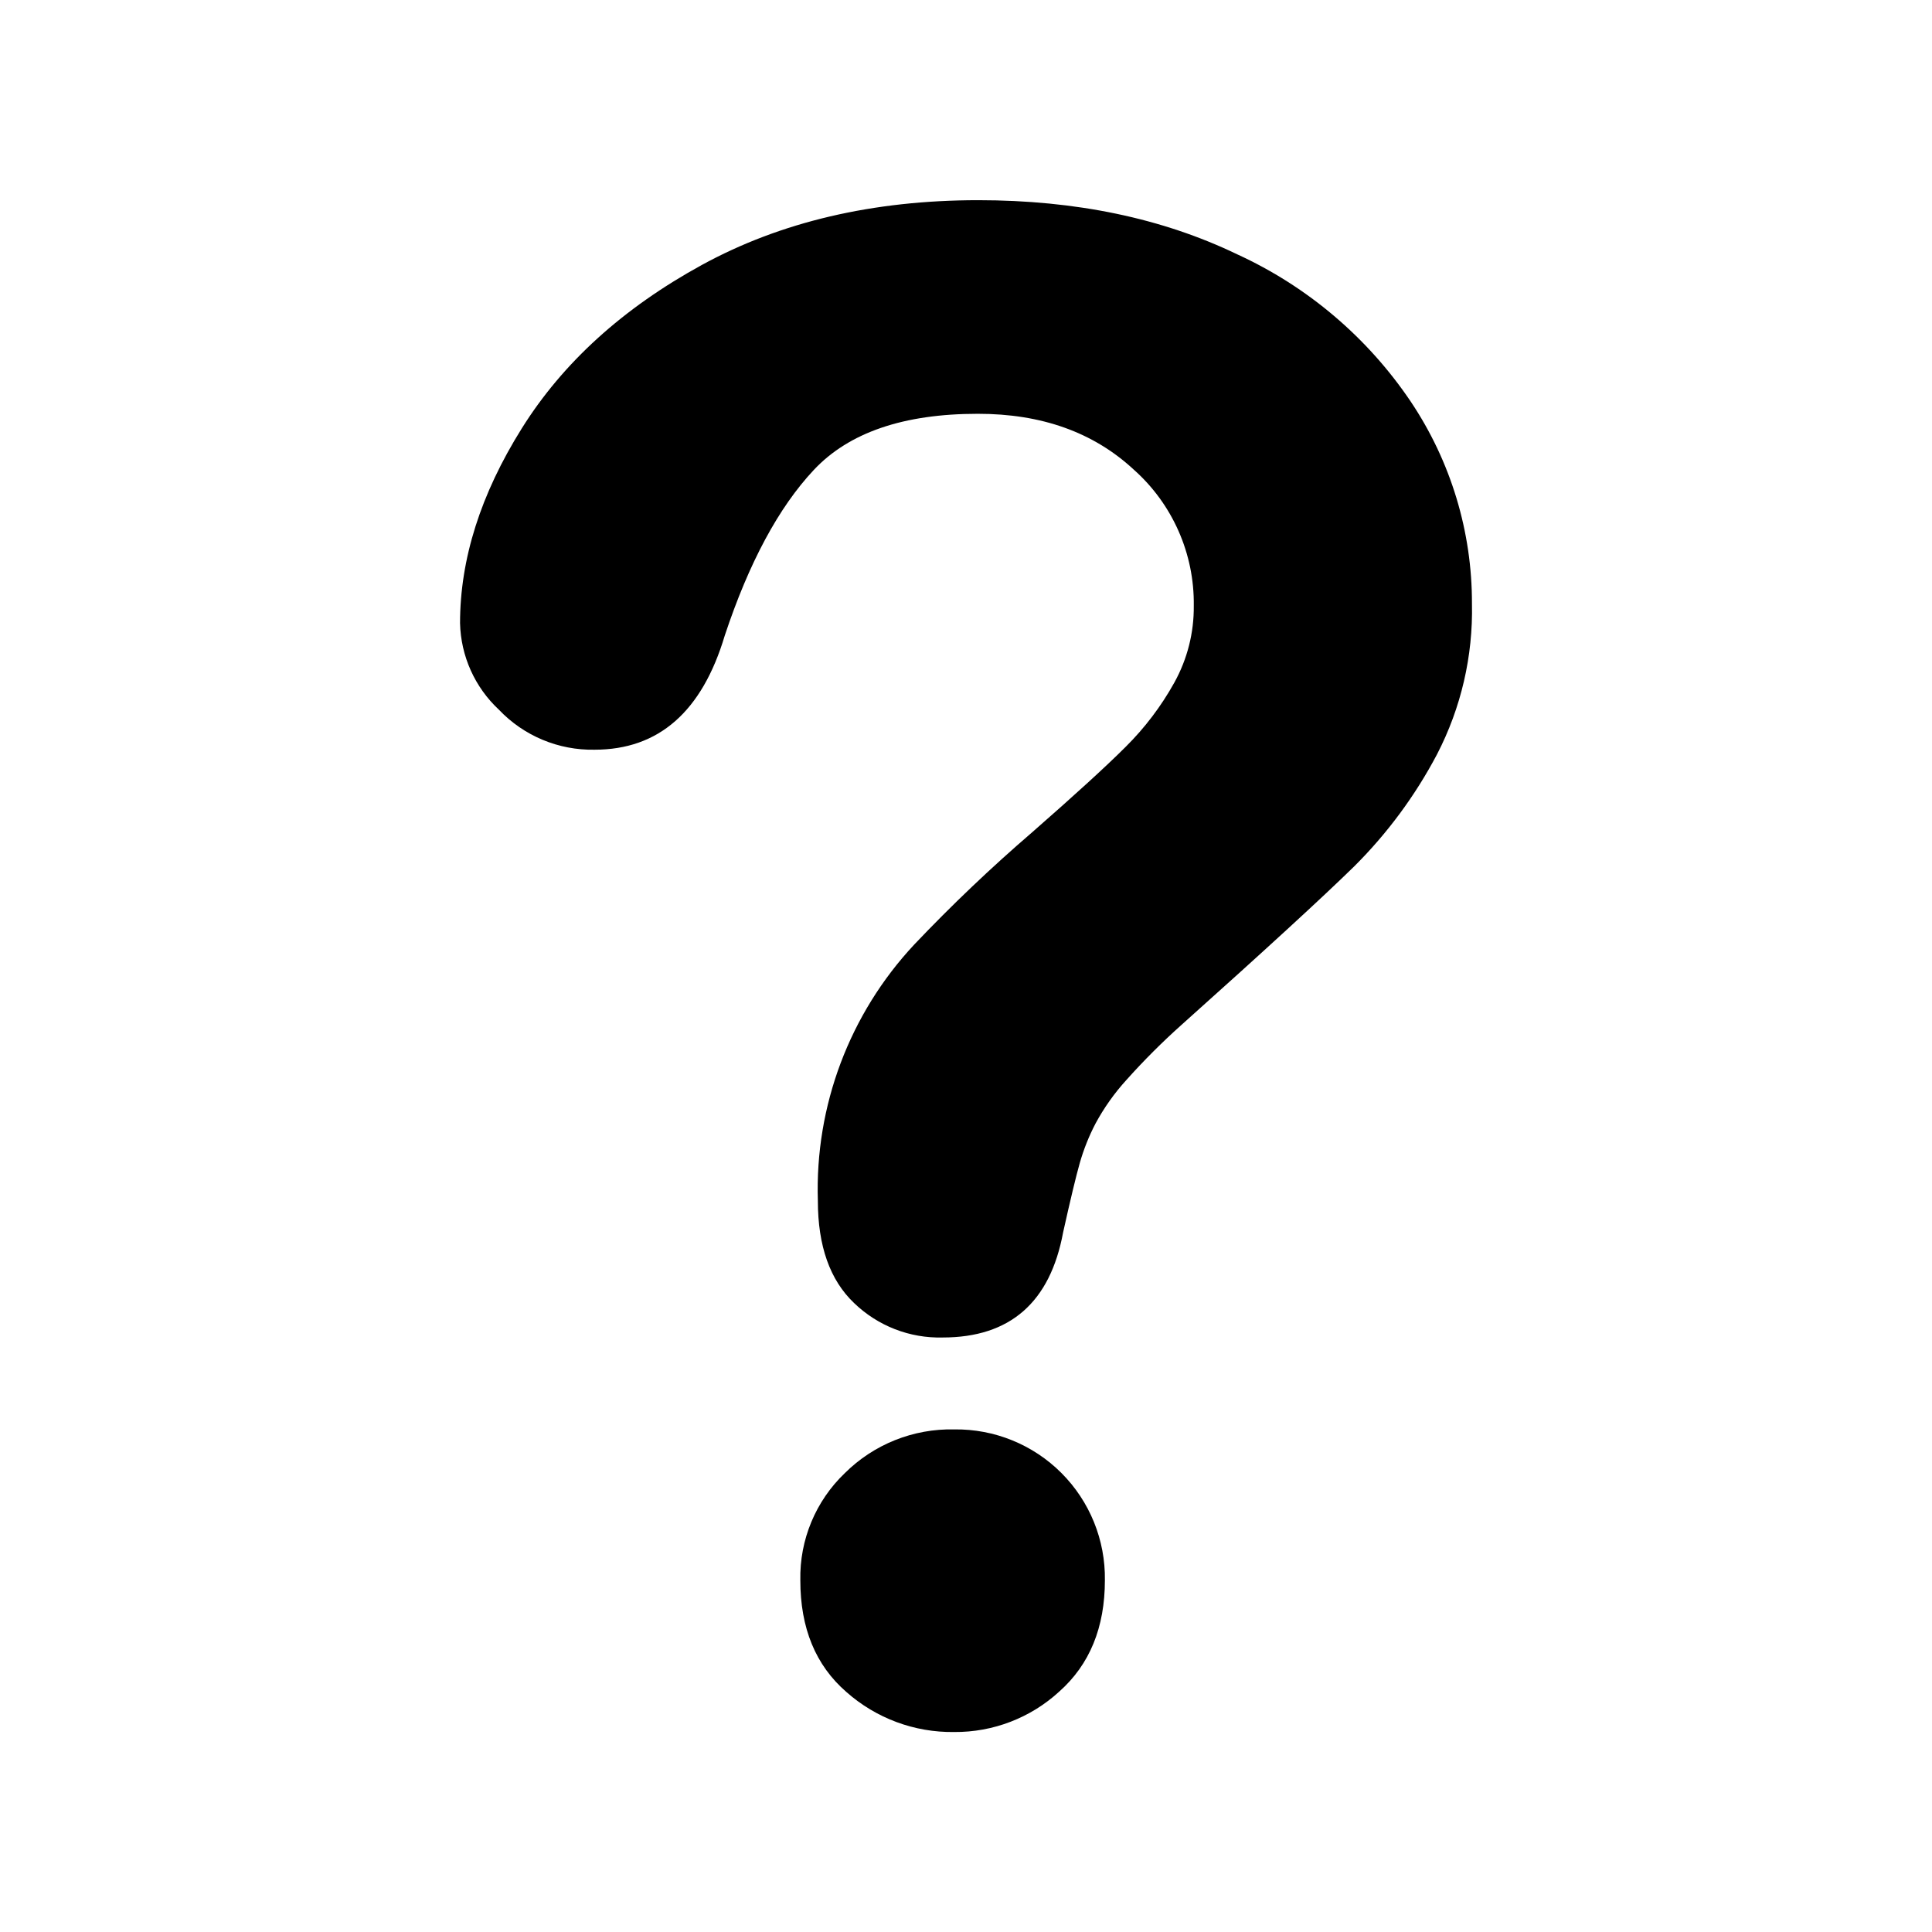
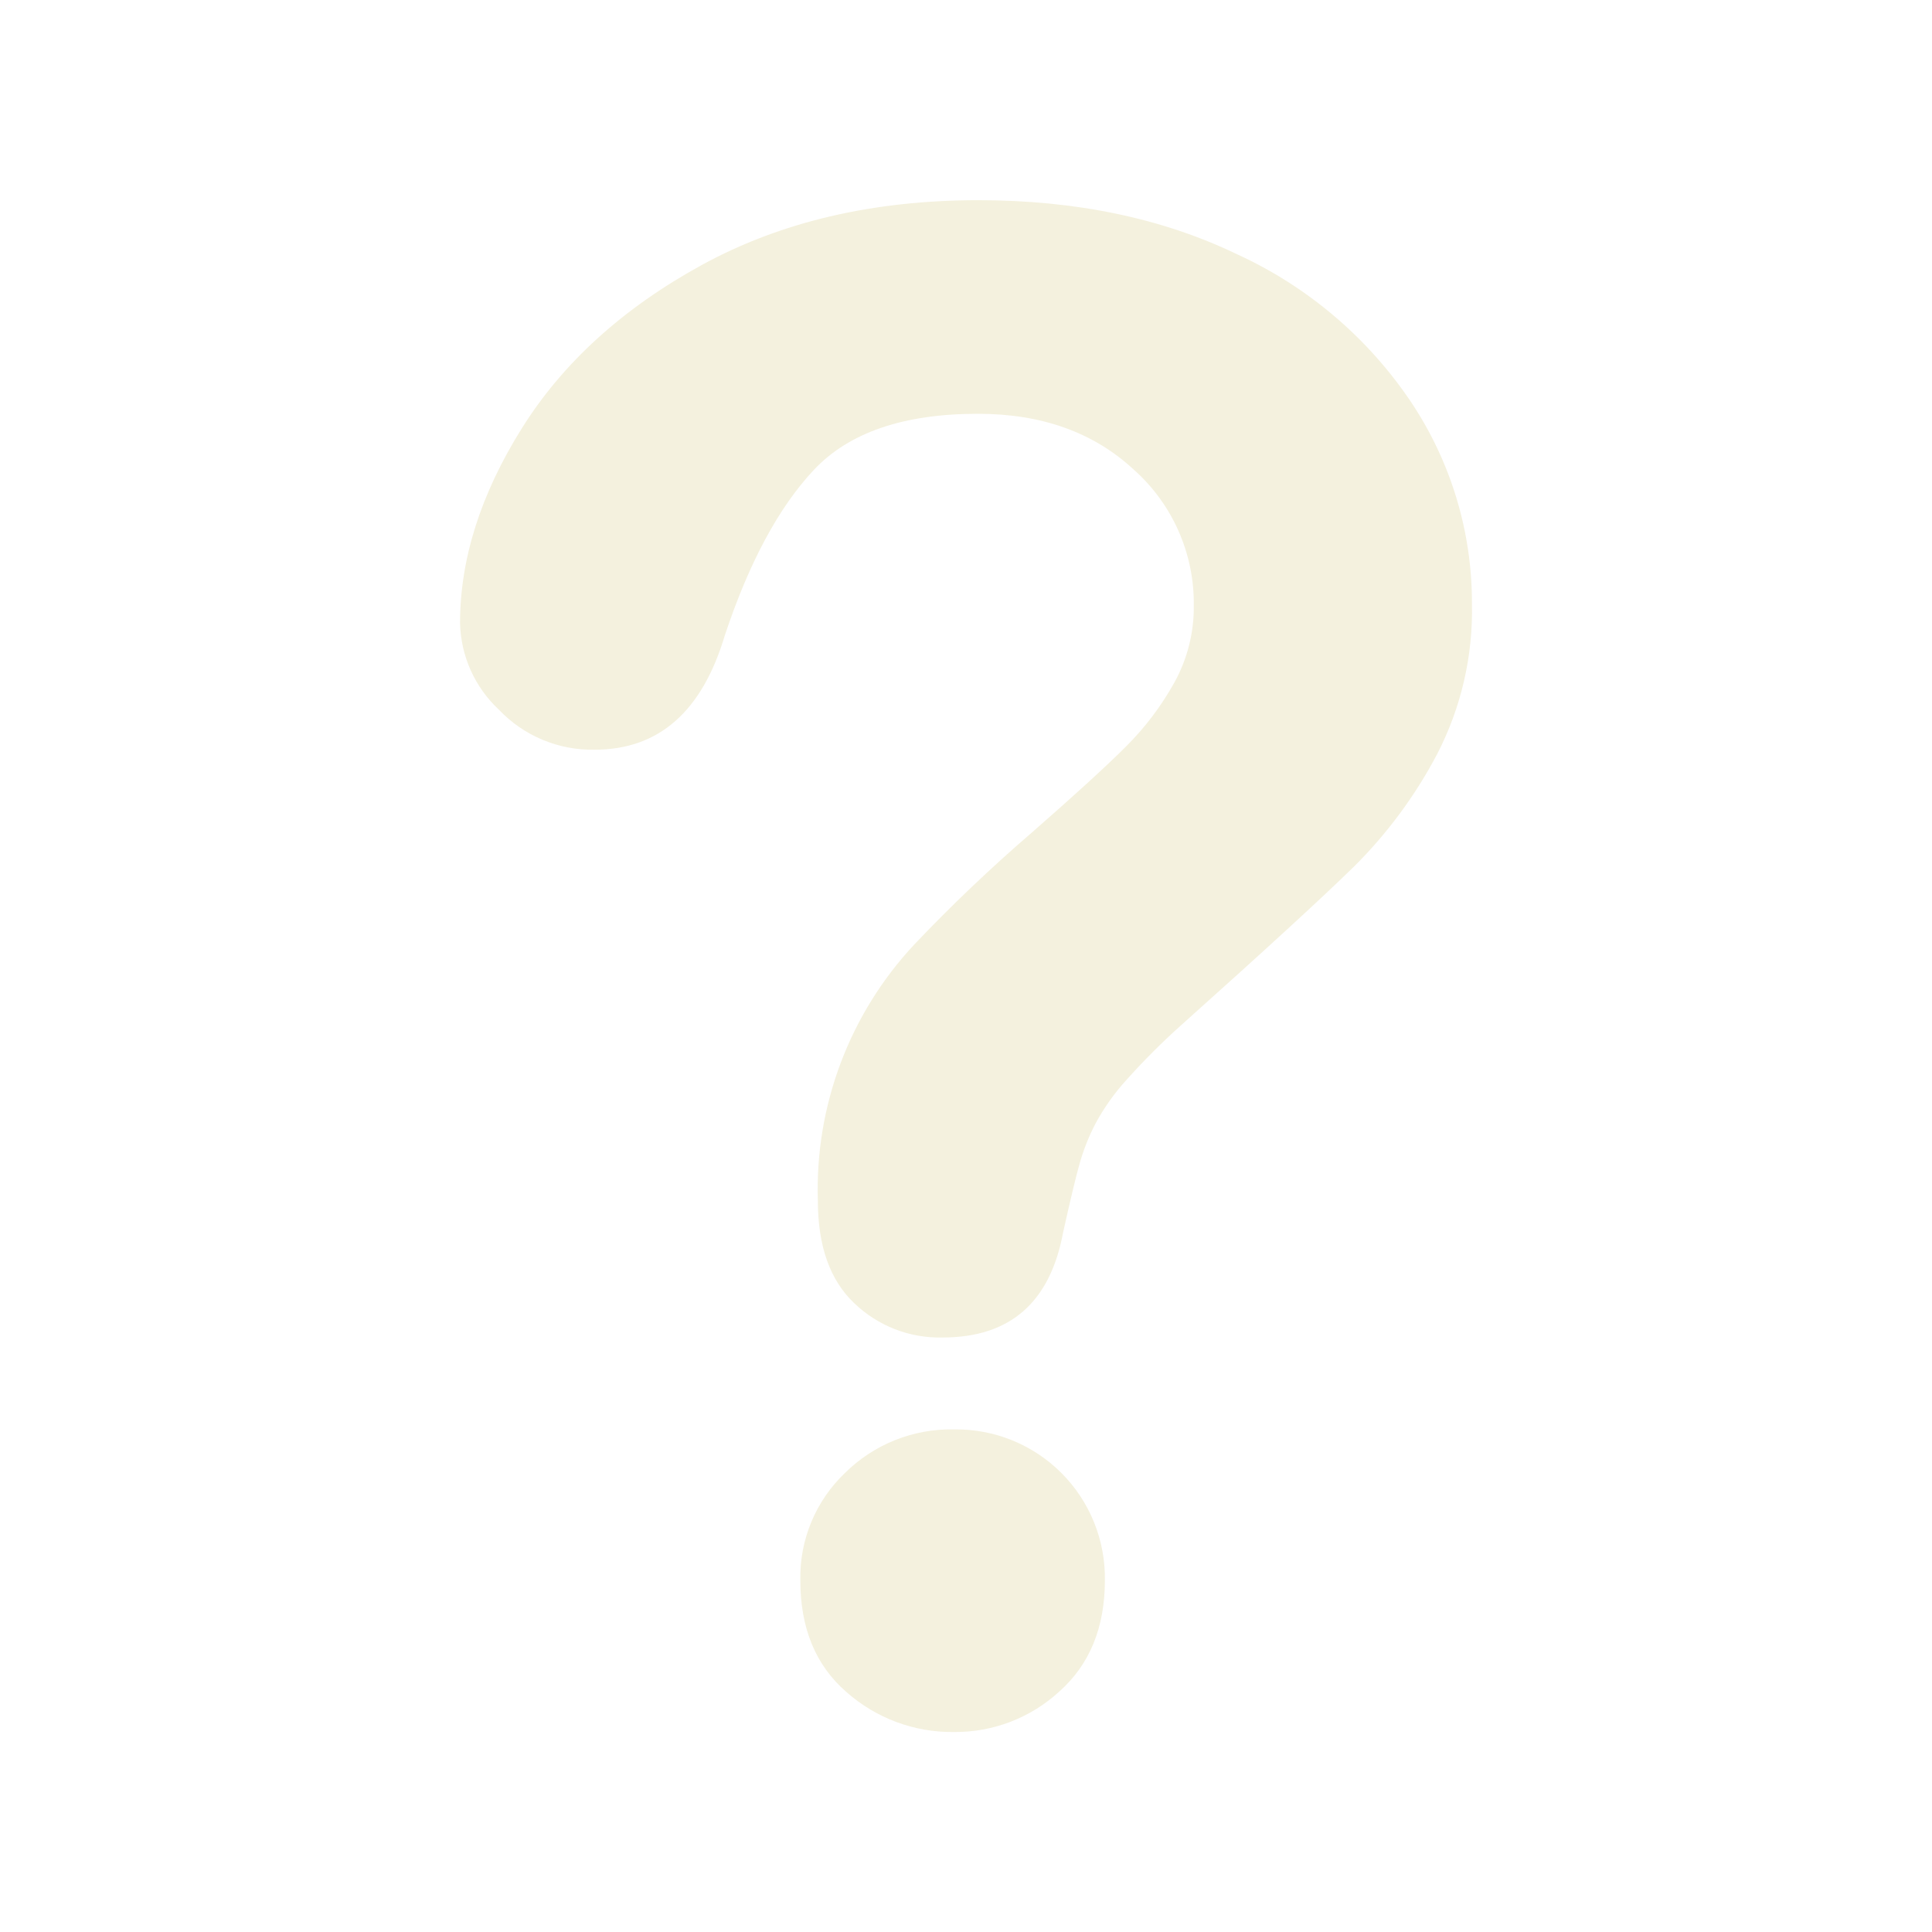
<svg xmlns="http://www.w3.org/2000/svg" width="7cm" height="7cm" viewBox="0 0 198.43 198.43">
-   <path d="M47.25,64q0-9.87,6.34-20t18.5-16.79q12.15-6.64,28.37-6.65,15.06,0,26.61,5.56a43.18,43.18,0,0,1,17.82,15.12A37.11,37.11,0,0,1,151.18,62a32.11,32.11,0,0,1-3.59,15.48A47.49,47.49,0,0,1,139.07,89q-4.94,4.83-17.72,16.26a71.28,71.28,0,0,0-5.66,5.66,22.57,22.57,0,0,0-3.17,4.47,21.48,21.48,0,0,0-1.62,4.06q-.57,2-1.71,7.12-2,10.8-12.37,10.8a12.62,12.62,0,0,1-9.09-3.53Q84,130.3,84,123.32A36.82,36.82,0,0,1,93.91,97,165.94,165.94,0,0,1,106,85.49q6.65-5.82,9.61-8.78a29.4,29.4,0,0,0,5-6.6,15.94,15.94,0,0,0,2-7.9,18.38,18.38,0,0,0-6.19-14q-6.18-5.72-16-5.71-11.43,0-16.84,5.77t-9.14,17Q70.94,77,61.07,77a13.2,13.2,0,0,1-9.82-4.1A12.55,12.55,0,0,1,47.25,64ZM98,177.89a16.34,16.34,0,0,1-11.07-4.11q-4.74-4.11-4.73-11.48a14.79,14.79,0,0,1,4.57-11A15.45,15.45,0,0,1,98,146.81a15.27,15.27,0,0,1,15.48,15.49q0,7.27-4.68,11.43A15.77,15.77,0,0,1,98,177.89Z" />
+   <defs>
+     <style>.a{fill:#f4f1de;}</style>
+   </defs>
+   <path class="a" d="M47.25,64q0-9.87,6.34-20t18.5-16.79q12.15-6.64,28.37-6.65,15.06,0,26.61,5.56a43.18,43.18,0,0,1,17.82,15.12A37.11,37.11,0,0,1,151.18,62a32.11,32.11,0,0,1-3.59,15.48A47.49,47.49,0,0,1,139.07,89q-4.94,4.83-17.72,16.26a71.28,71.28,0,0,0-5.66,5.66,22.57,22.57,0,0,0-3.17,4.47,21.48,21.48,0,0,0-1.62,4.06q-.57,2-1.71,7.12-2,10.8-12.37,10.8a12.62,12.62,0,0,1-9.09-3.53Q84,130.3,84,123.32A36.82,36.82,0,0,1,93.91,97,165.94,165.94,0,0,1,106,85.49q6.65-5.82,9.61-8.78a29.4,29.4,0,0,0,5-6.6,15.94,15.94,0,0,0,2-7.9,18.38,18.38,0,0,0-6.19-14q-6.18-5.72-16-5.71-11.43,0-16.84,5.77t-9.14,17Q70.94,77,61.07,77a13.2,13.2,0,0,1-9.82-4.1A12.55,12.55,0,0,1,47.25,64ZM98,177.89a16.34,16.34,0,0,1-11.07-4.11q-4.74-4.11-4.73-11.48a14.79,14.79,0,0,1,4.57-11A15.45,15.45,0,0,1,98,146.81a15.27,15.27,0,0,1,15.48,15.49q0,7.27-4.68,11.43A15.77,15.77,0,0,1,98,177.89Z" />
</svg>
